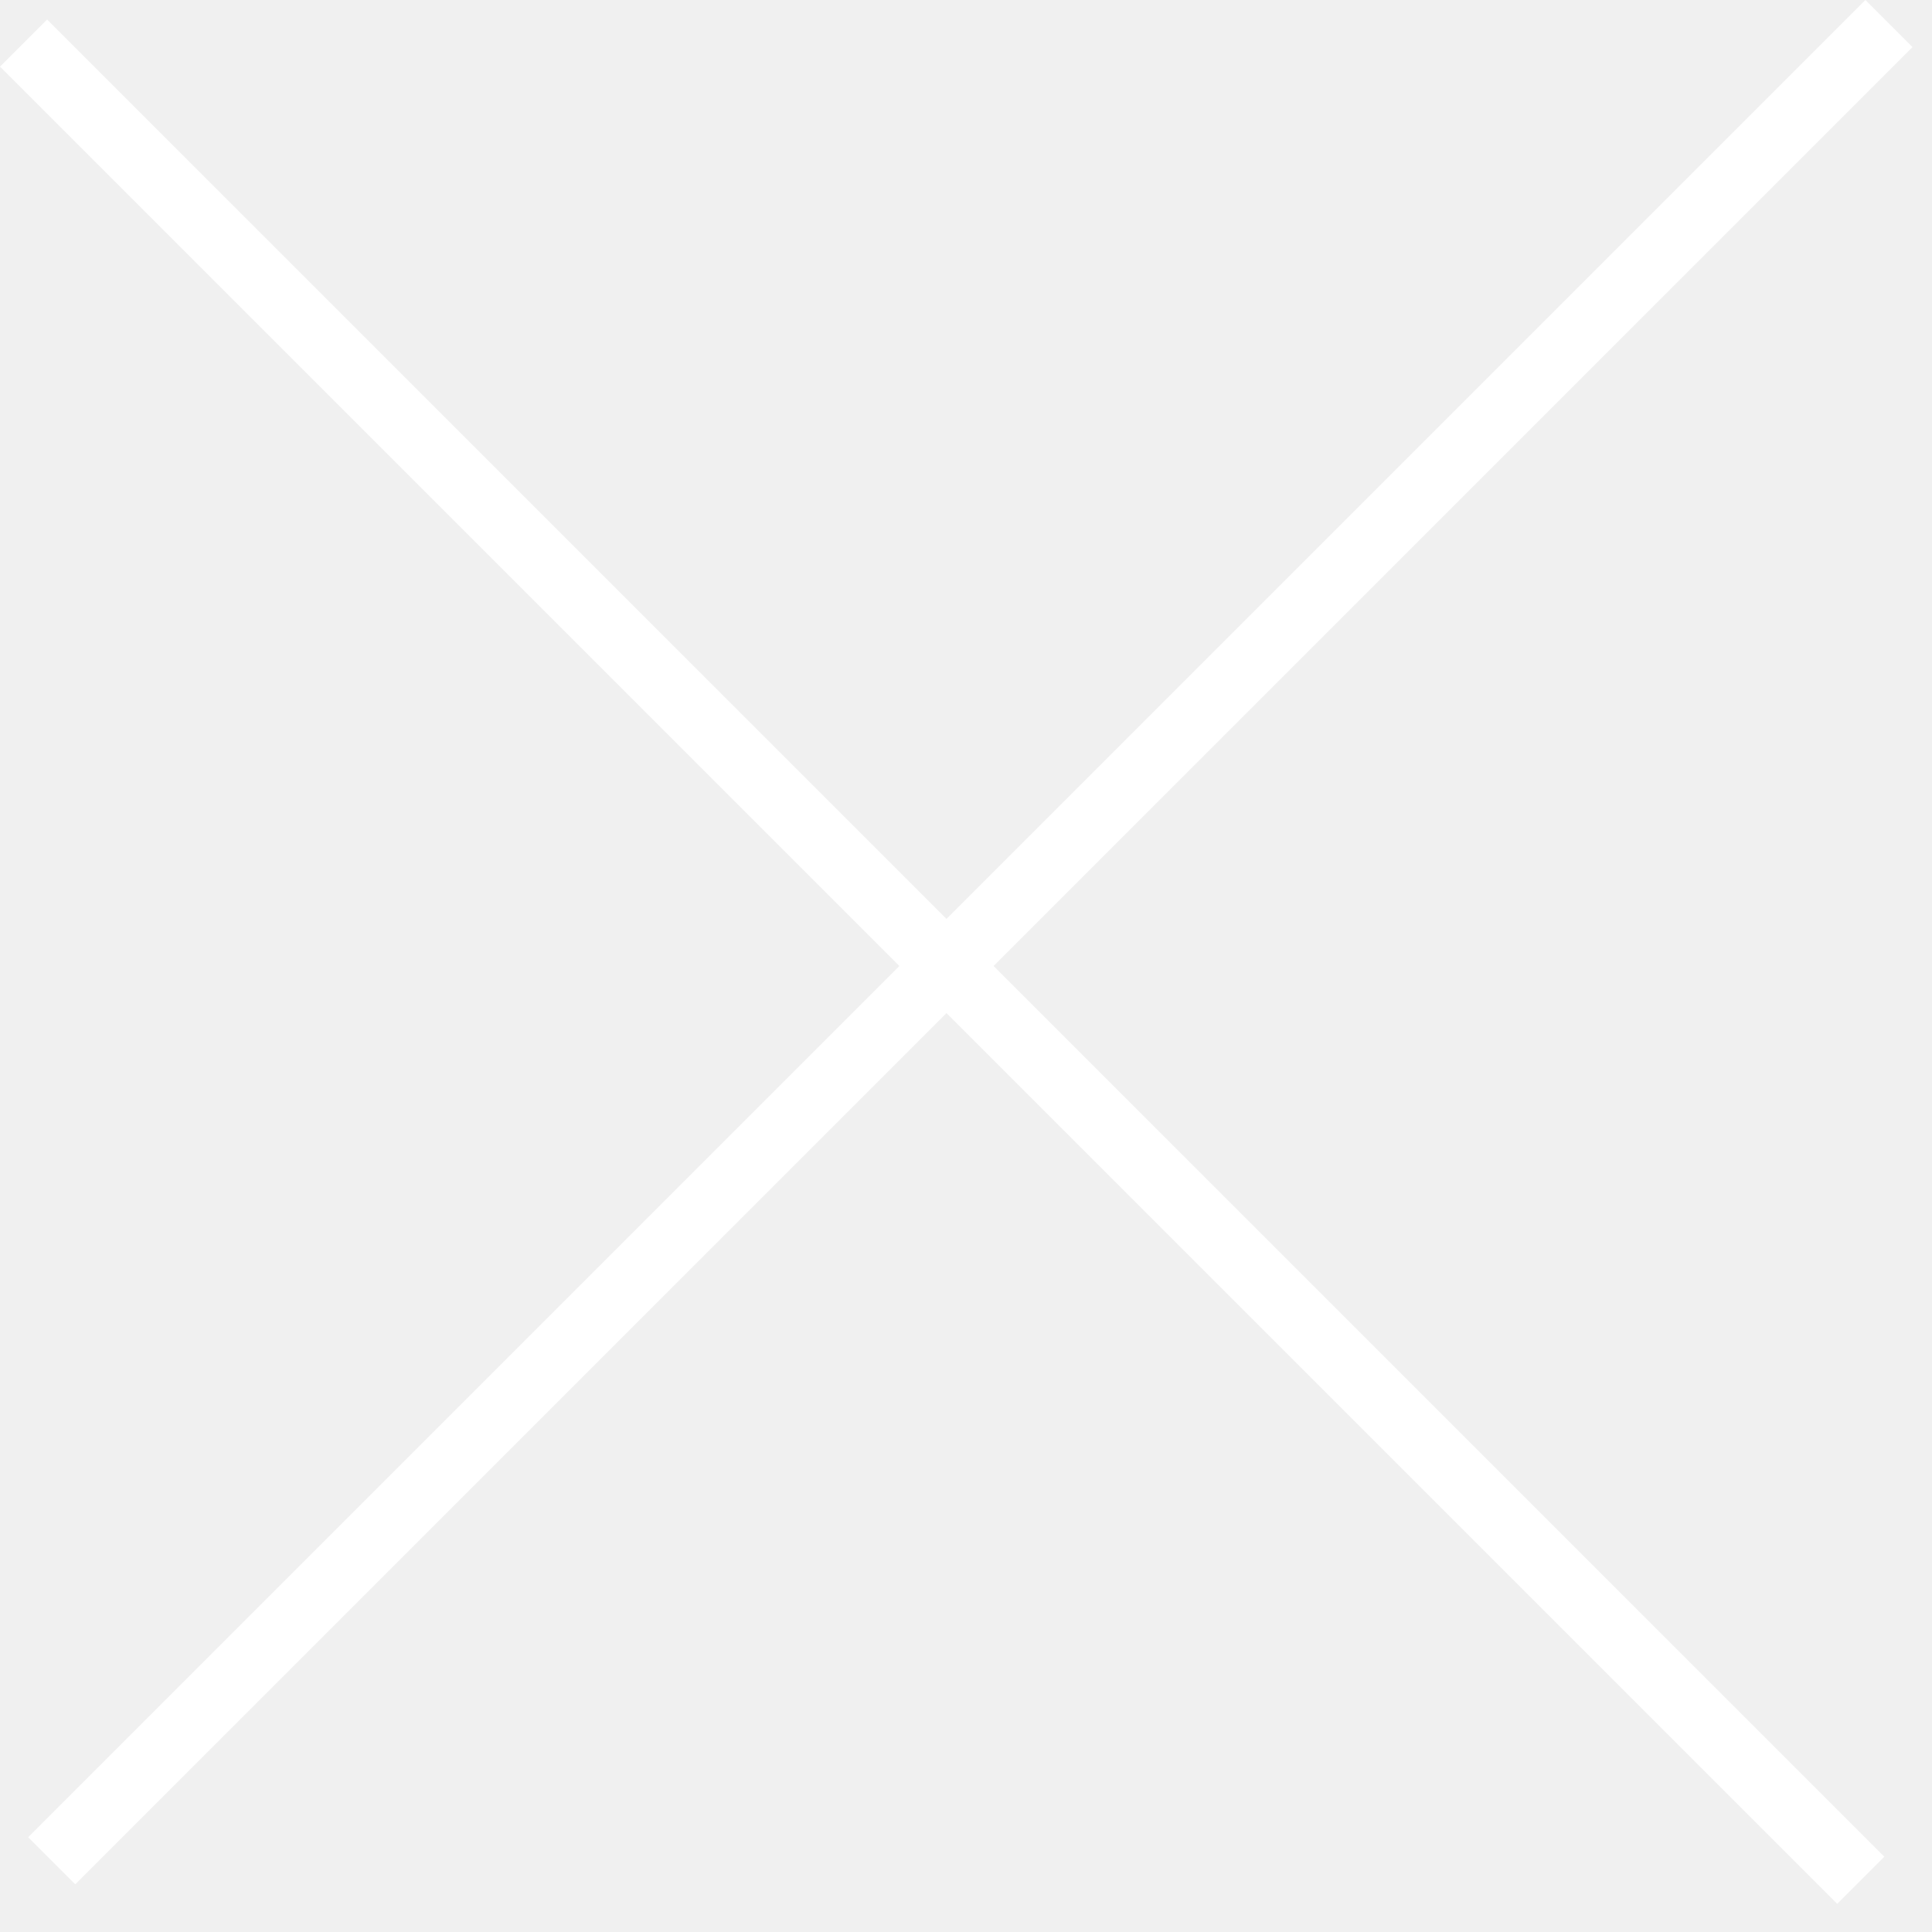
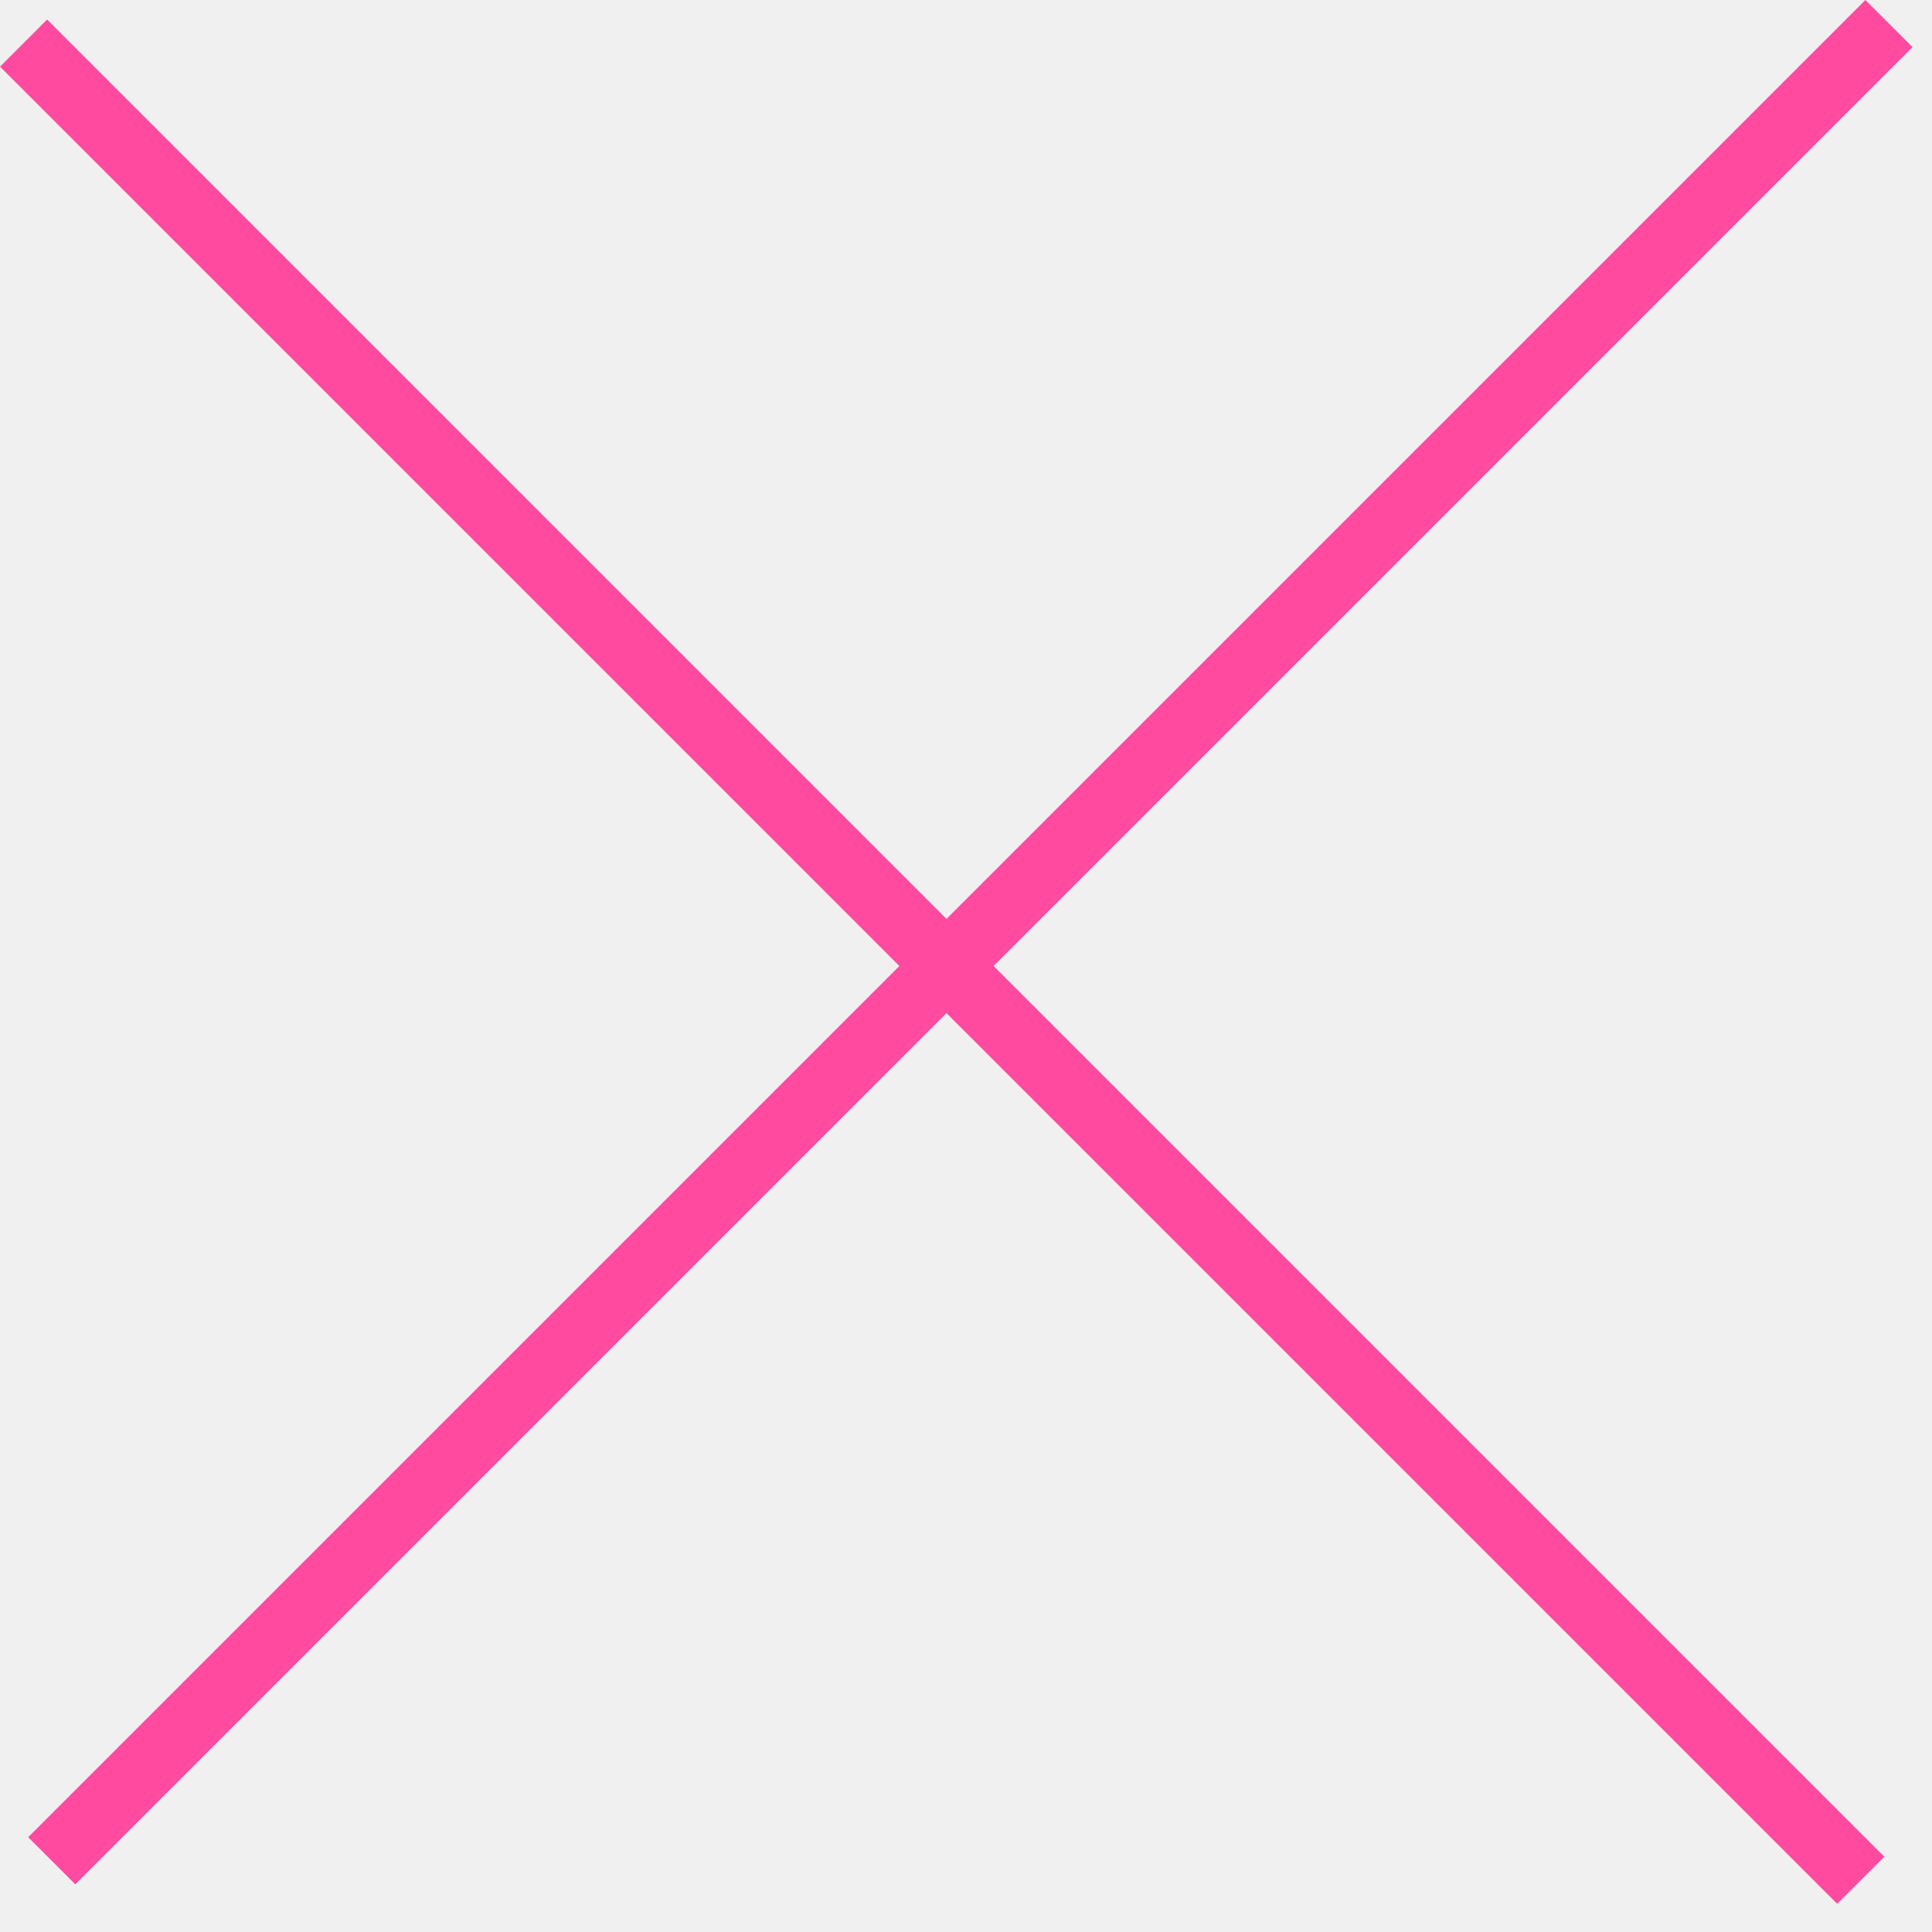
<svg xmlns="http://www.w3.org/2000/svg" width="29" height="29" viewBox="0 0 29 29" fill="none">
-   <rect width="1" height="39" transform="translate(28) rotate(45)" fill="white" />
-   <rect width="1" height="39" transform="translate(0 1) rotate(-45)" fill="white" />
+   <rect width="1" height="39" transform="translate(28) rotate(45)" fill="#FF4AA0" />
+   <rect width="1" height="39" transform="translate(0 1) rotate(-45)" fill="#FF4AA0" />
</svg>
